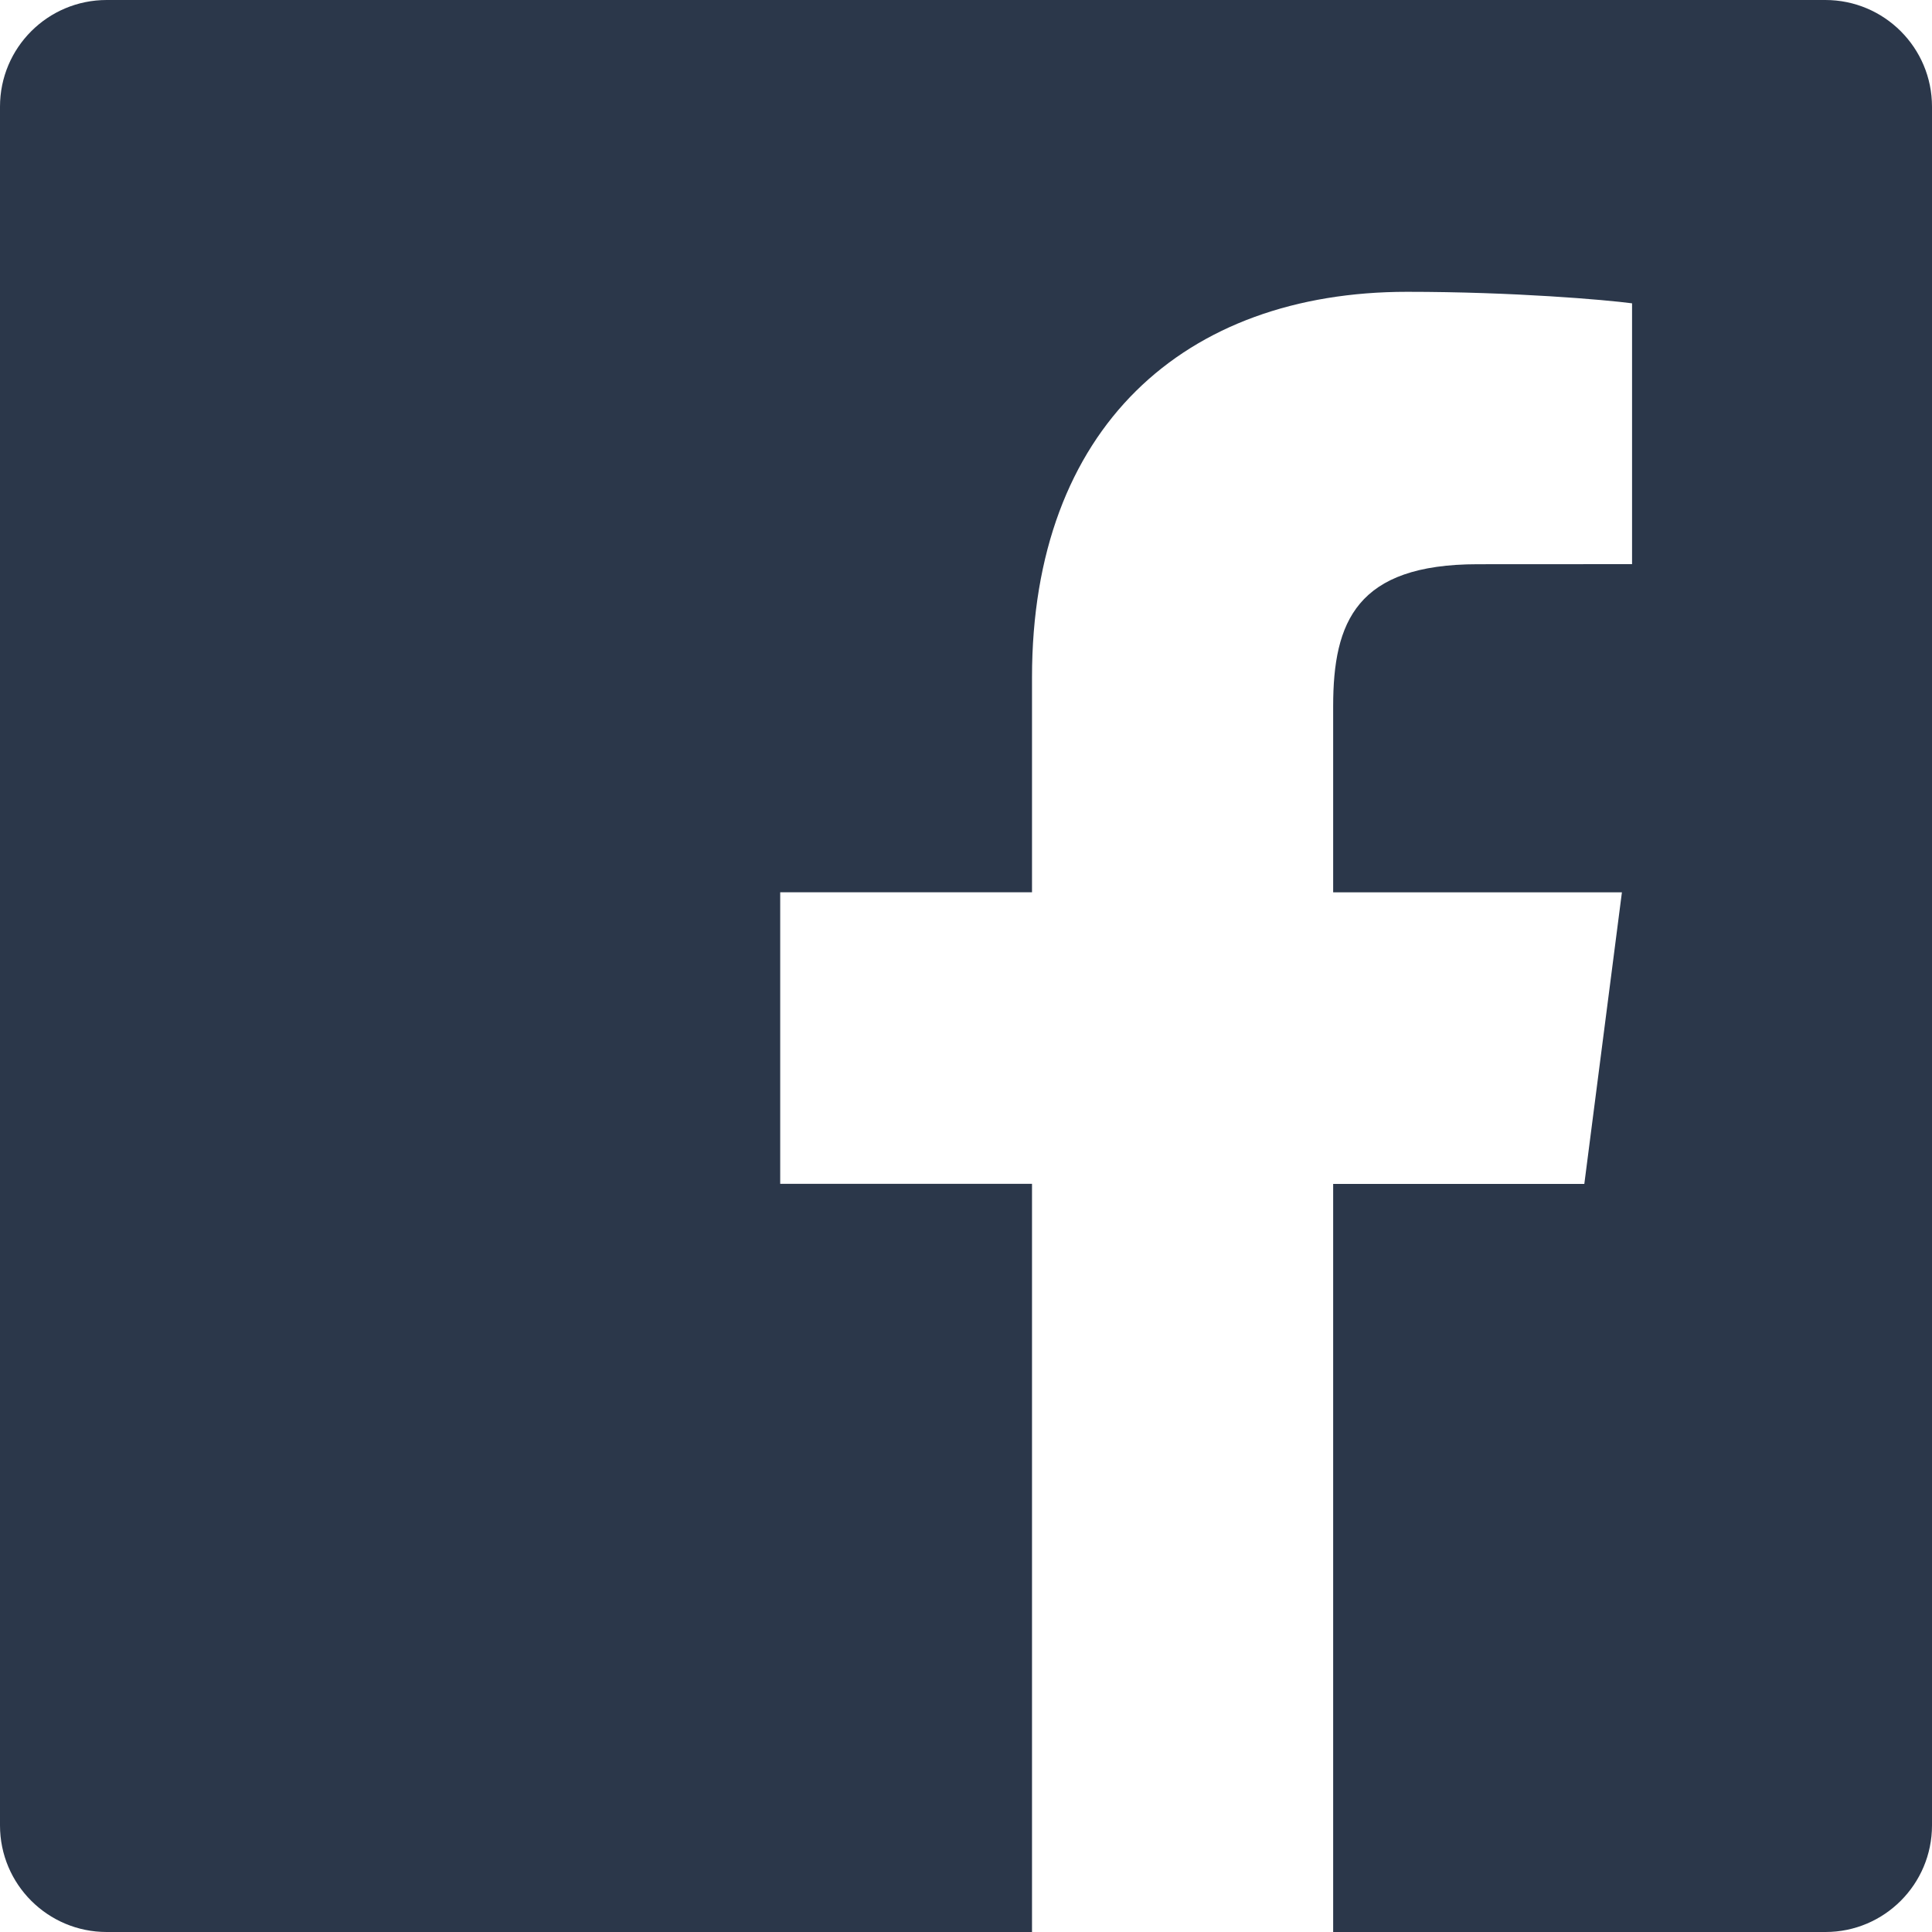
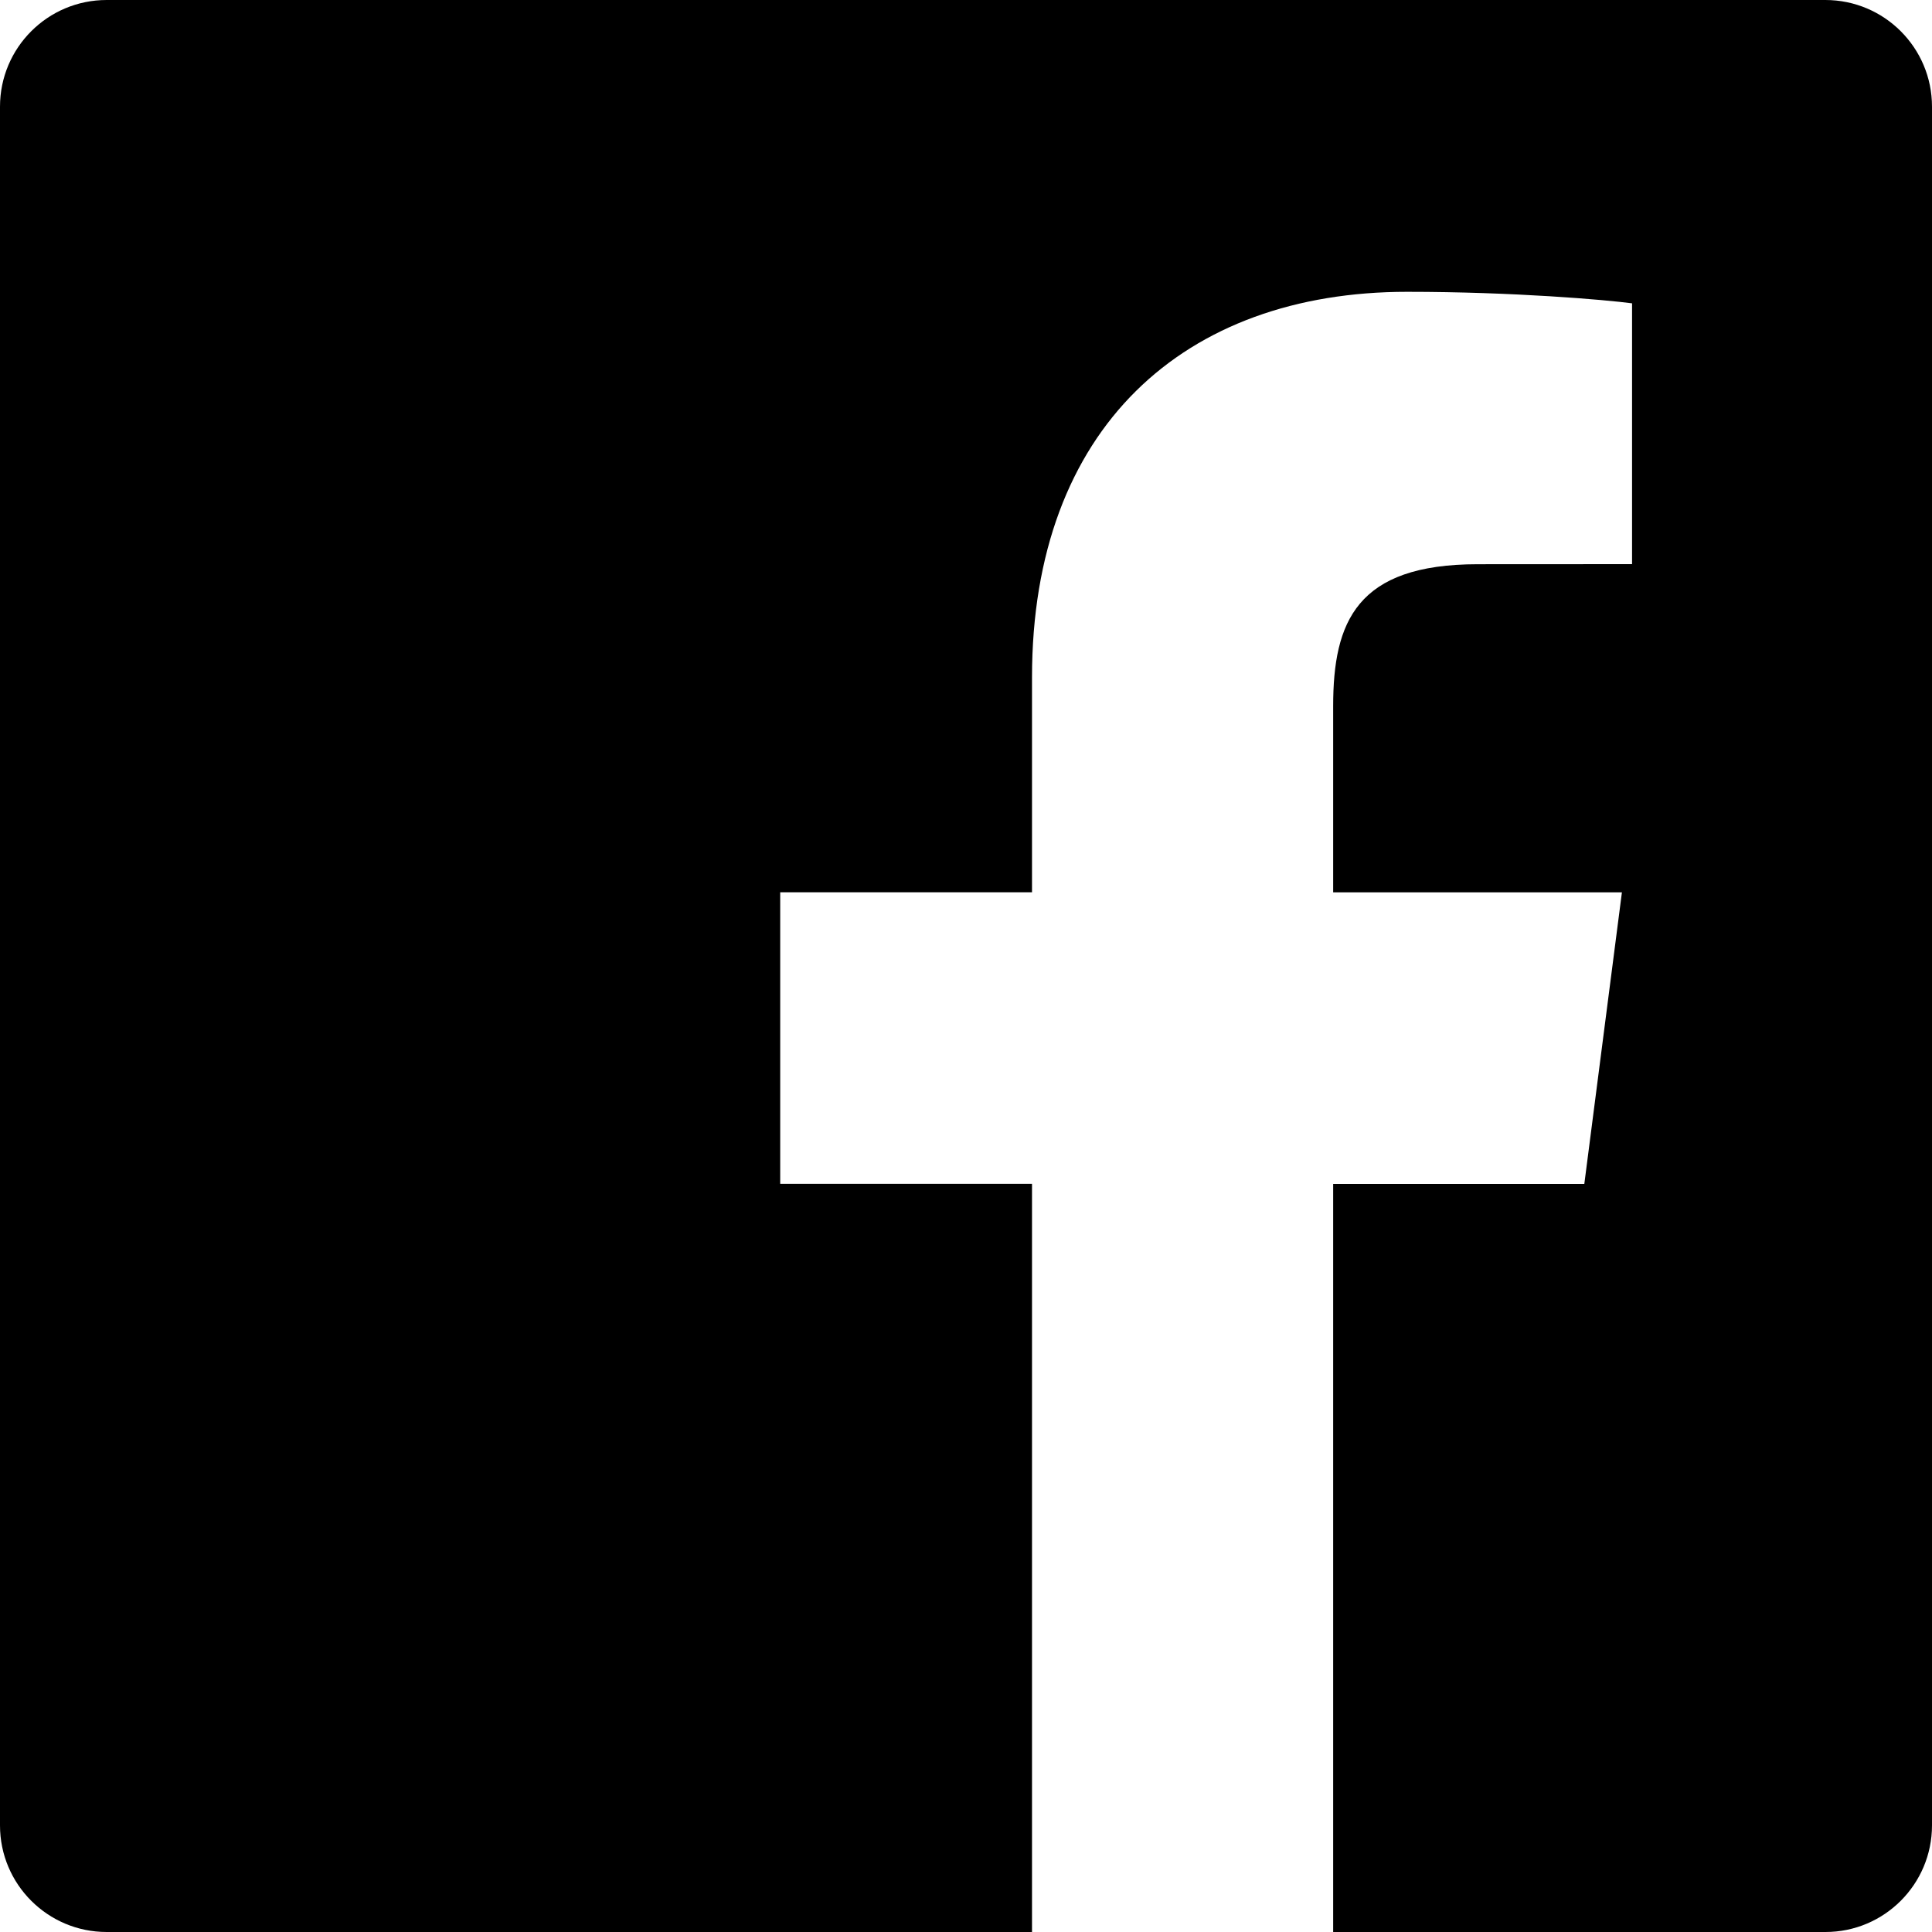
- <svg xmlns="http://www.w3.org/2000/svg" width="24" height="24" viewBox="0 0 24 24" fill="none">
-   <path d="M22.675 0H1.325C0.593 0 0 0.593 0 1.325V22.676C0 23.407 0.593 24 1.325 24H12.82V14.706H9.692V11.084H12.82V8.413C12.82 5.313 14.713 3.625 17.479 3.625C18.804 3.625 19.942 3.724 20.274 3.768V7.008L18.356 7.009C16.852 7.009 16.561 7.724 16.561 8.772V11.085H20.148L19.681 14.707H16.561V24H22.677C23.407 24 24 23.407 24 22.675V1.325C24 0.593 23.407 0 22.675 0Z" fill="#2B374A" />
+ <svg xmlns="http://www.w3.org/2000/svg" width="24" height="24" viewBox="0 0 24 24">
+   <path d="M22.675 0H1.325C0.593 0 0 0.593 0 1.325V22.676C0 23.407 0.593 24 1.325 24H12.82V14.706H9.692V11.084H12.82V8.413C12.82 5.313 14.713 3.625 17.479 3.625C18.804 3.625 19.942 3.724 20.274 3.768V7.008L18.356 7.009C16.852 7.009 16.561 7.724 16.561 8.772V11.085H20.148L19.681 14.707H16.561V24H22.677C23.407 24 24 23.407 24 22.675V1.325C24 0.593 23.407 0 22.675 0Z" />
</svg>
